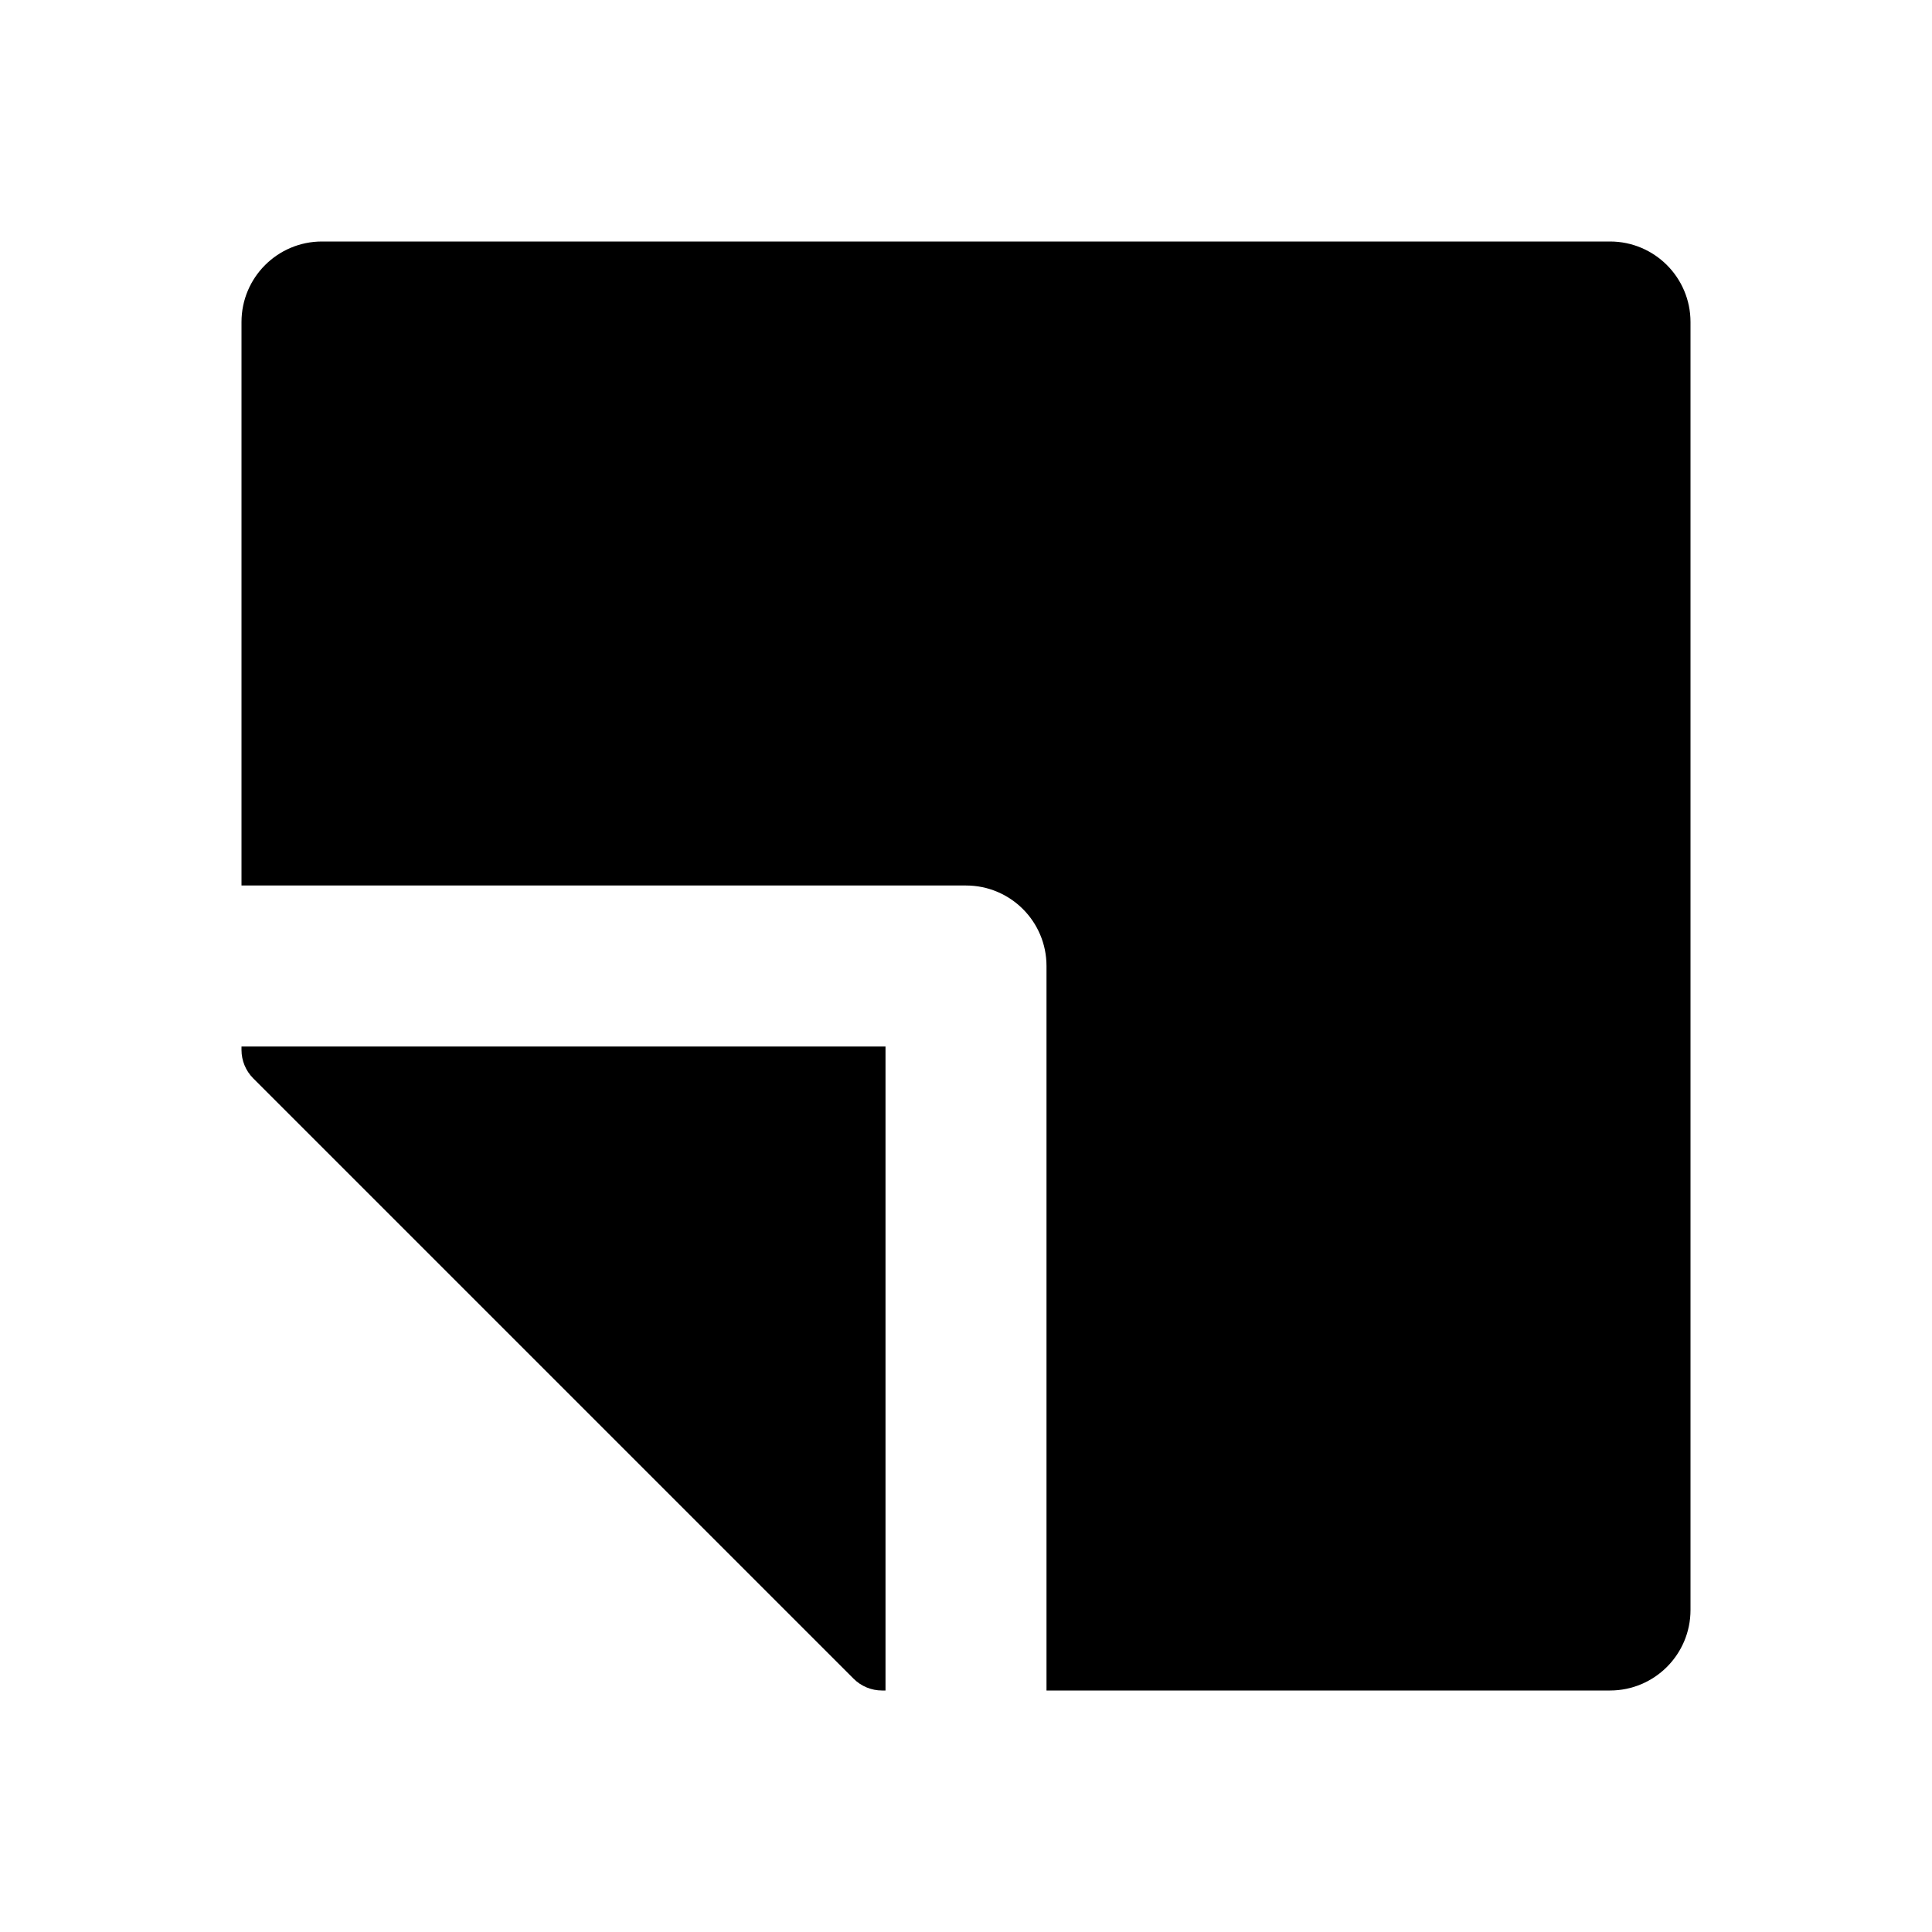
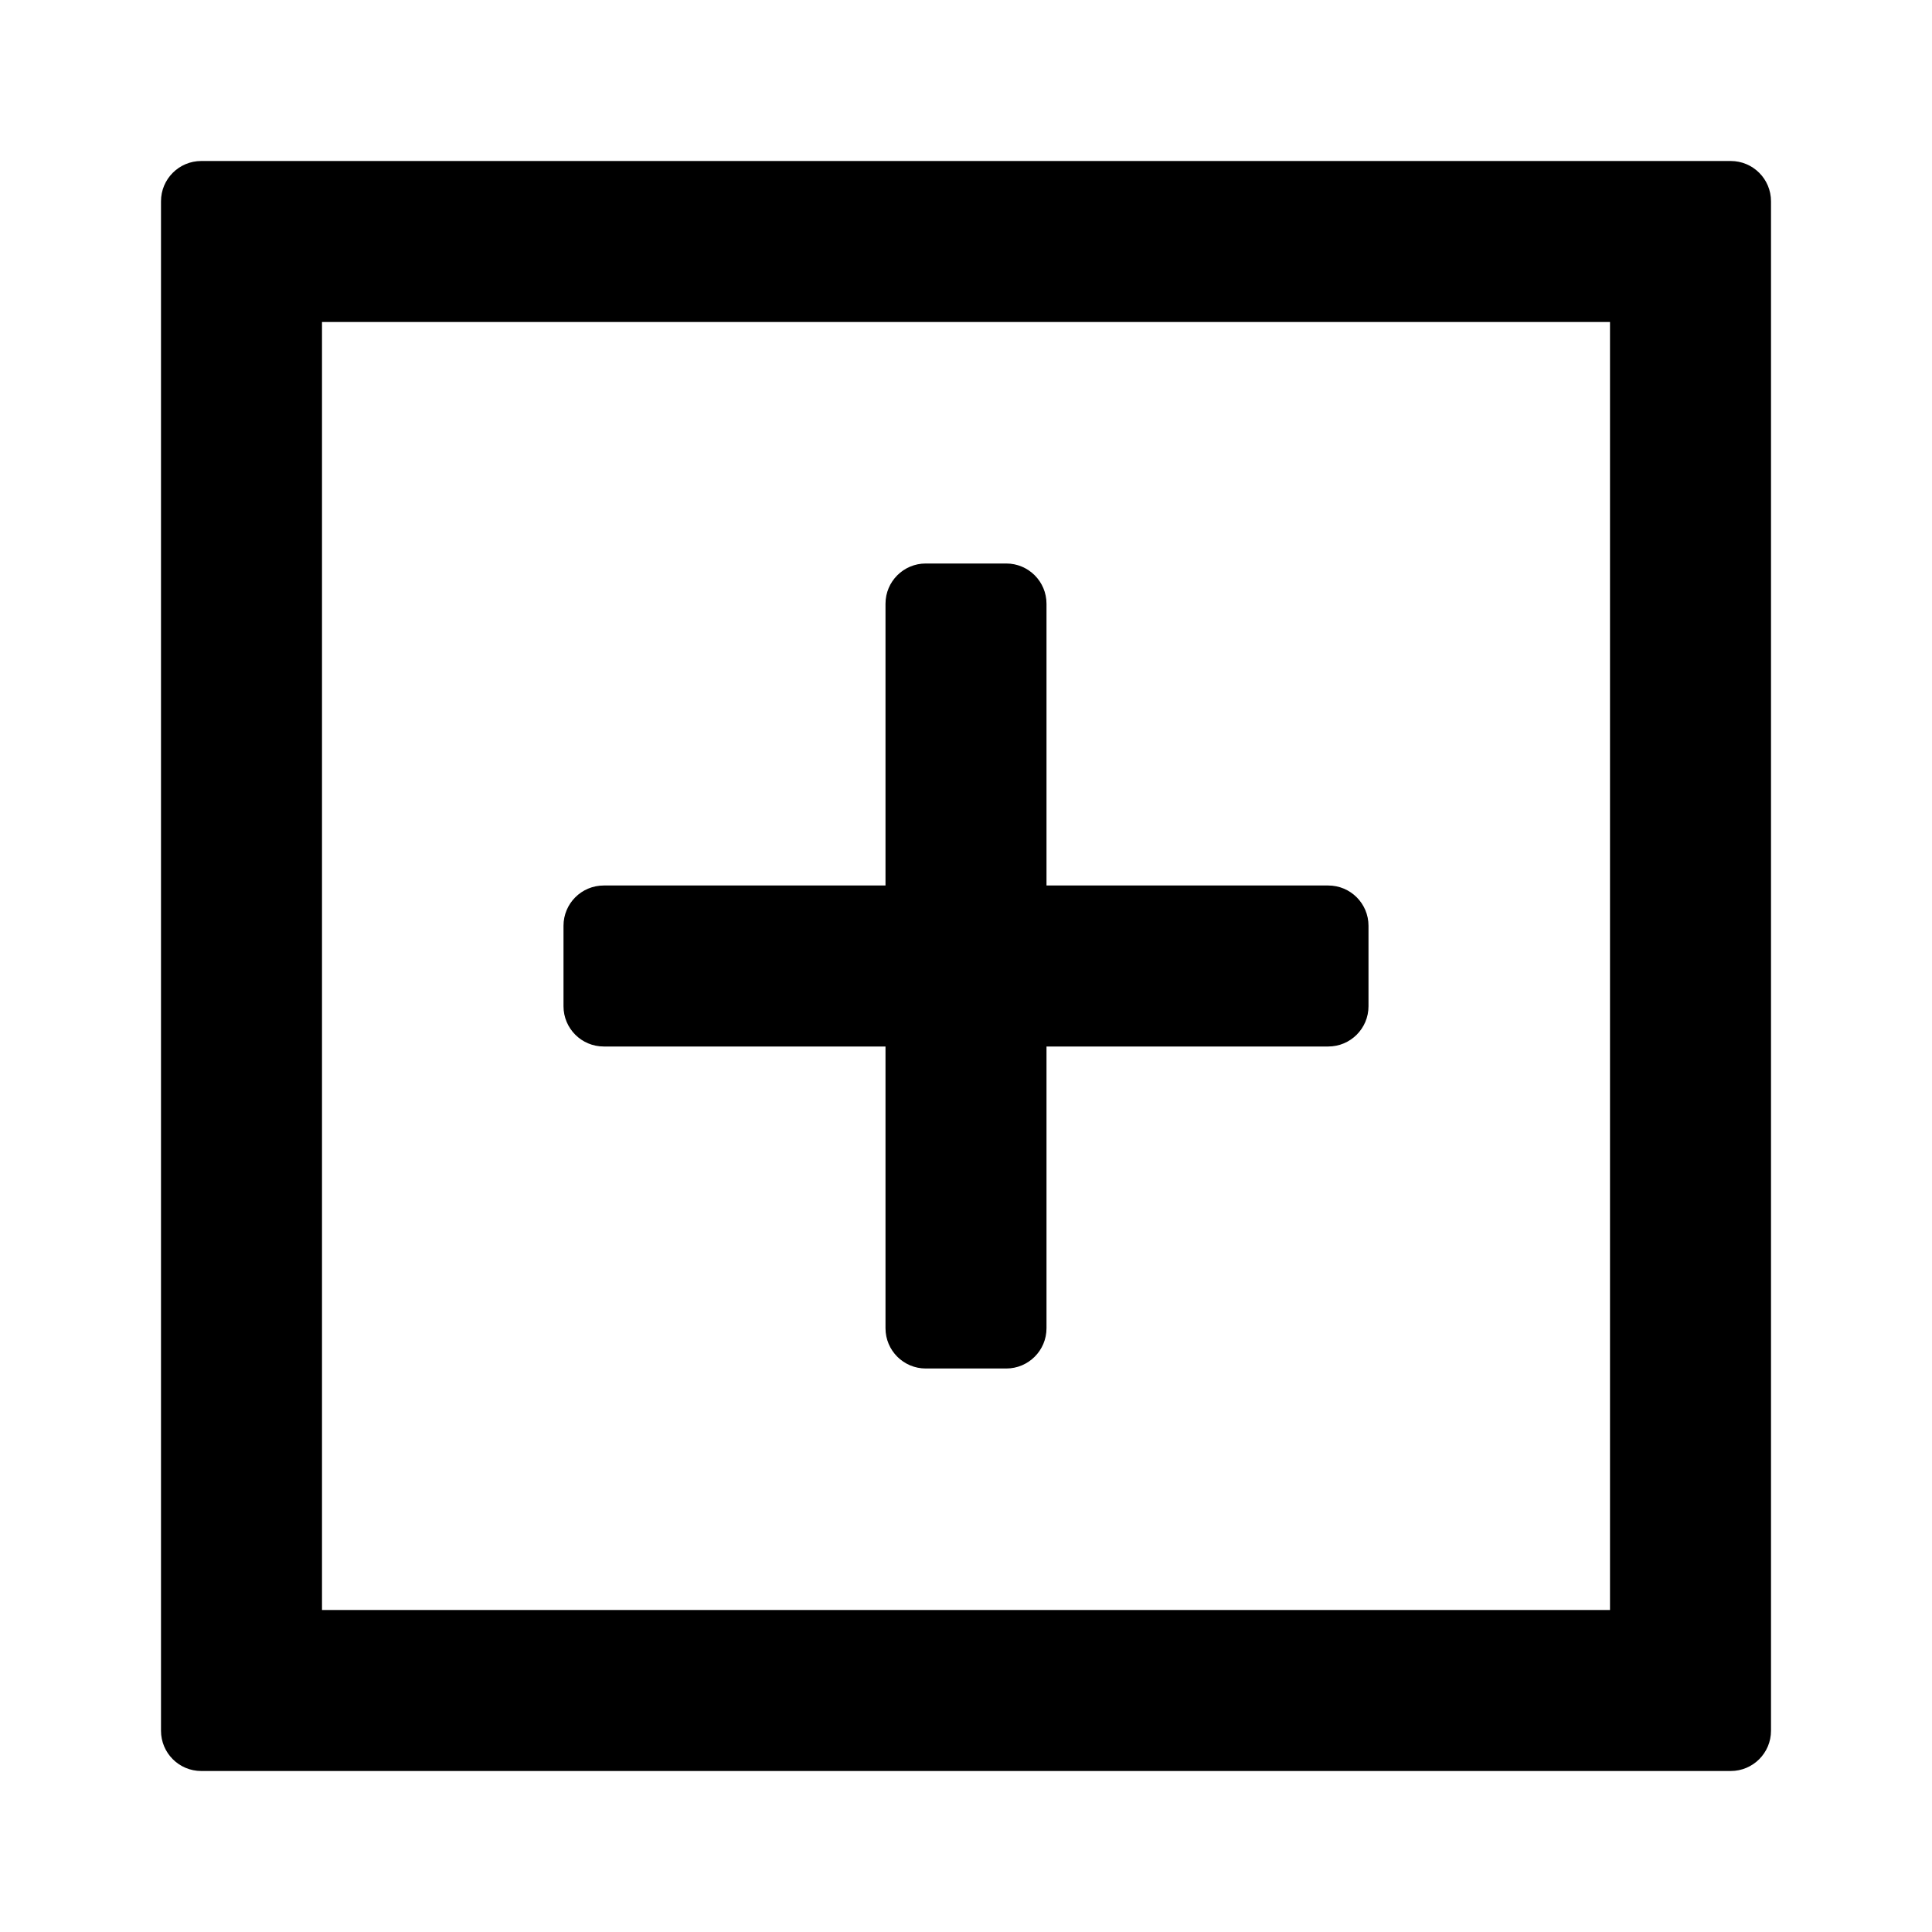
- <svg xmlns="http://www.w3.org/2000/svg" height="48" viewBox="0 0 48 48" width="48">
-   <path d="M40 6H8a2 2 0 0 0-2 2v14h18a2 2 0 0 1 2 2v18h14a2 2 0 0 0 2-2V8a2 2 0 0 0-2-2Z" />
-   <path d="M22 42h-.086a1 1 0 0 1-.707-.293L6.293 26.793A1 1 0 0 1 6 26.086V26h16Z" />
+ <svg xmlns="http://www.w3.org/2000/svg" width="48" height="48" viewBox="0 0 48 48">
+   <g>
+     <path d="M43 4H5a1 1 0 0 0-1 1v38a1 1 0 0 0 1 1h38a1 1 0 0 0 1-1V5a1 1 0 0 0-1-1Zm-3 36H8V8h32Z" />
+     <path d="M34 25a1 1 0 0 1-1 1h-7v7a1 1 0 0 1-1 1h-2a1 1 0 0 1-1-1v-7h-7a1 1 0 0 1-1-1v-2a1 1 0 0 1 1-1h7v-7a1 1 0 0 1 1-1h2a1 1 0 0 1 1 1v7h7a1 1 0 0 1 1 1Z" />
+   </g>
</svg>
